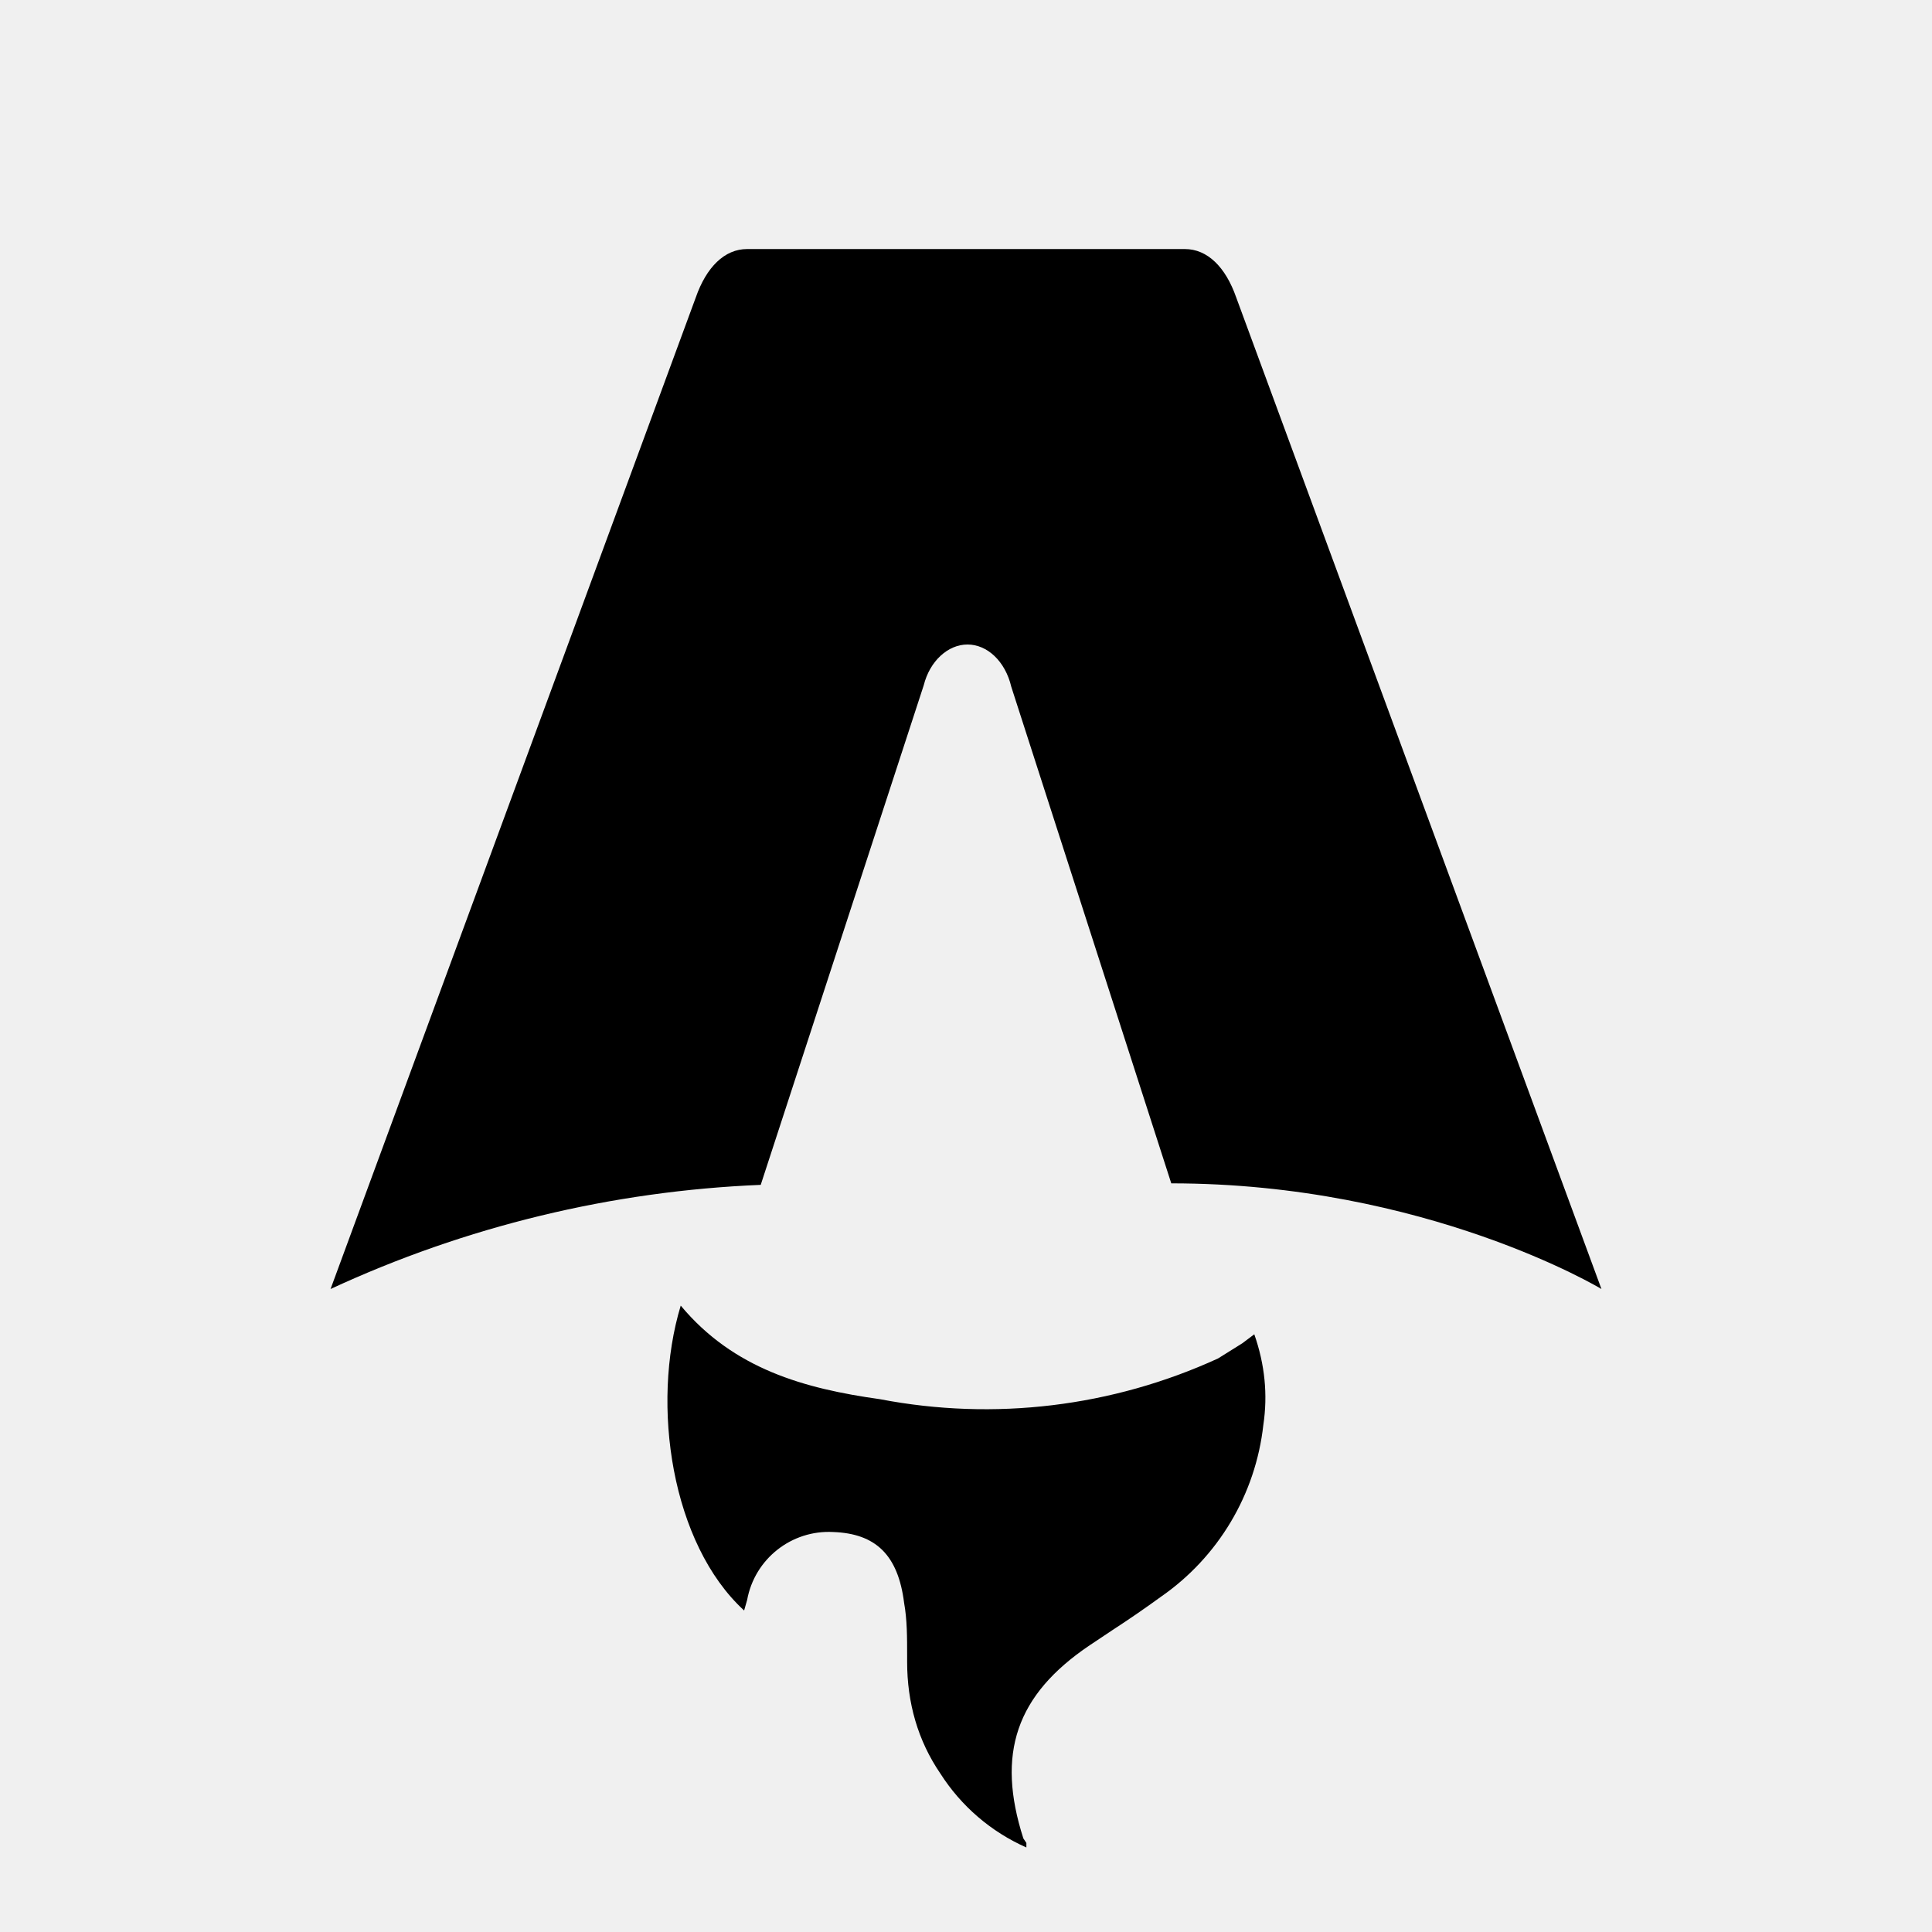
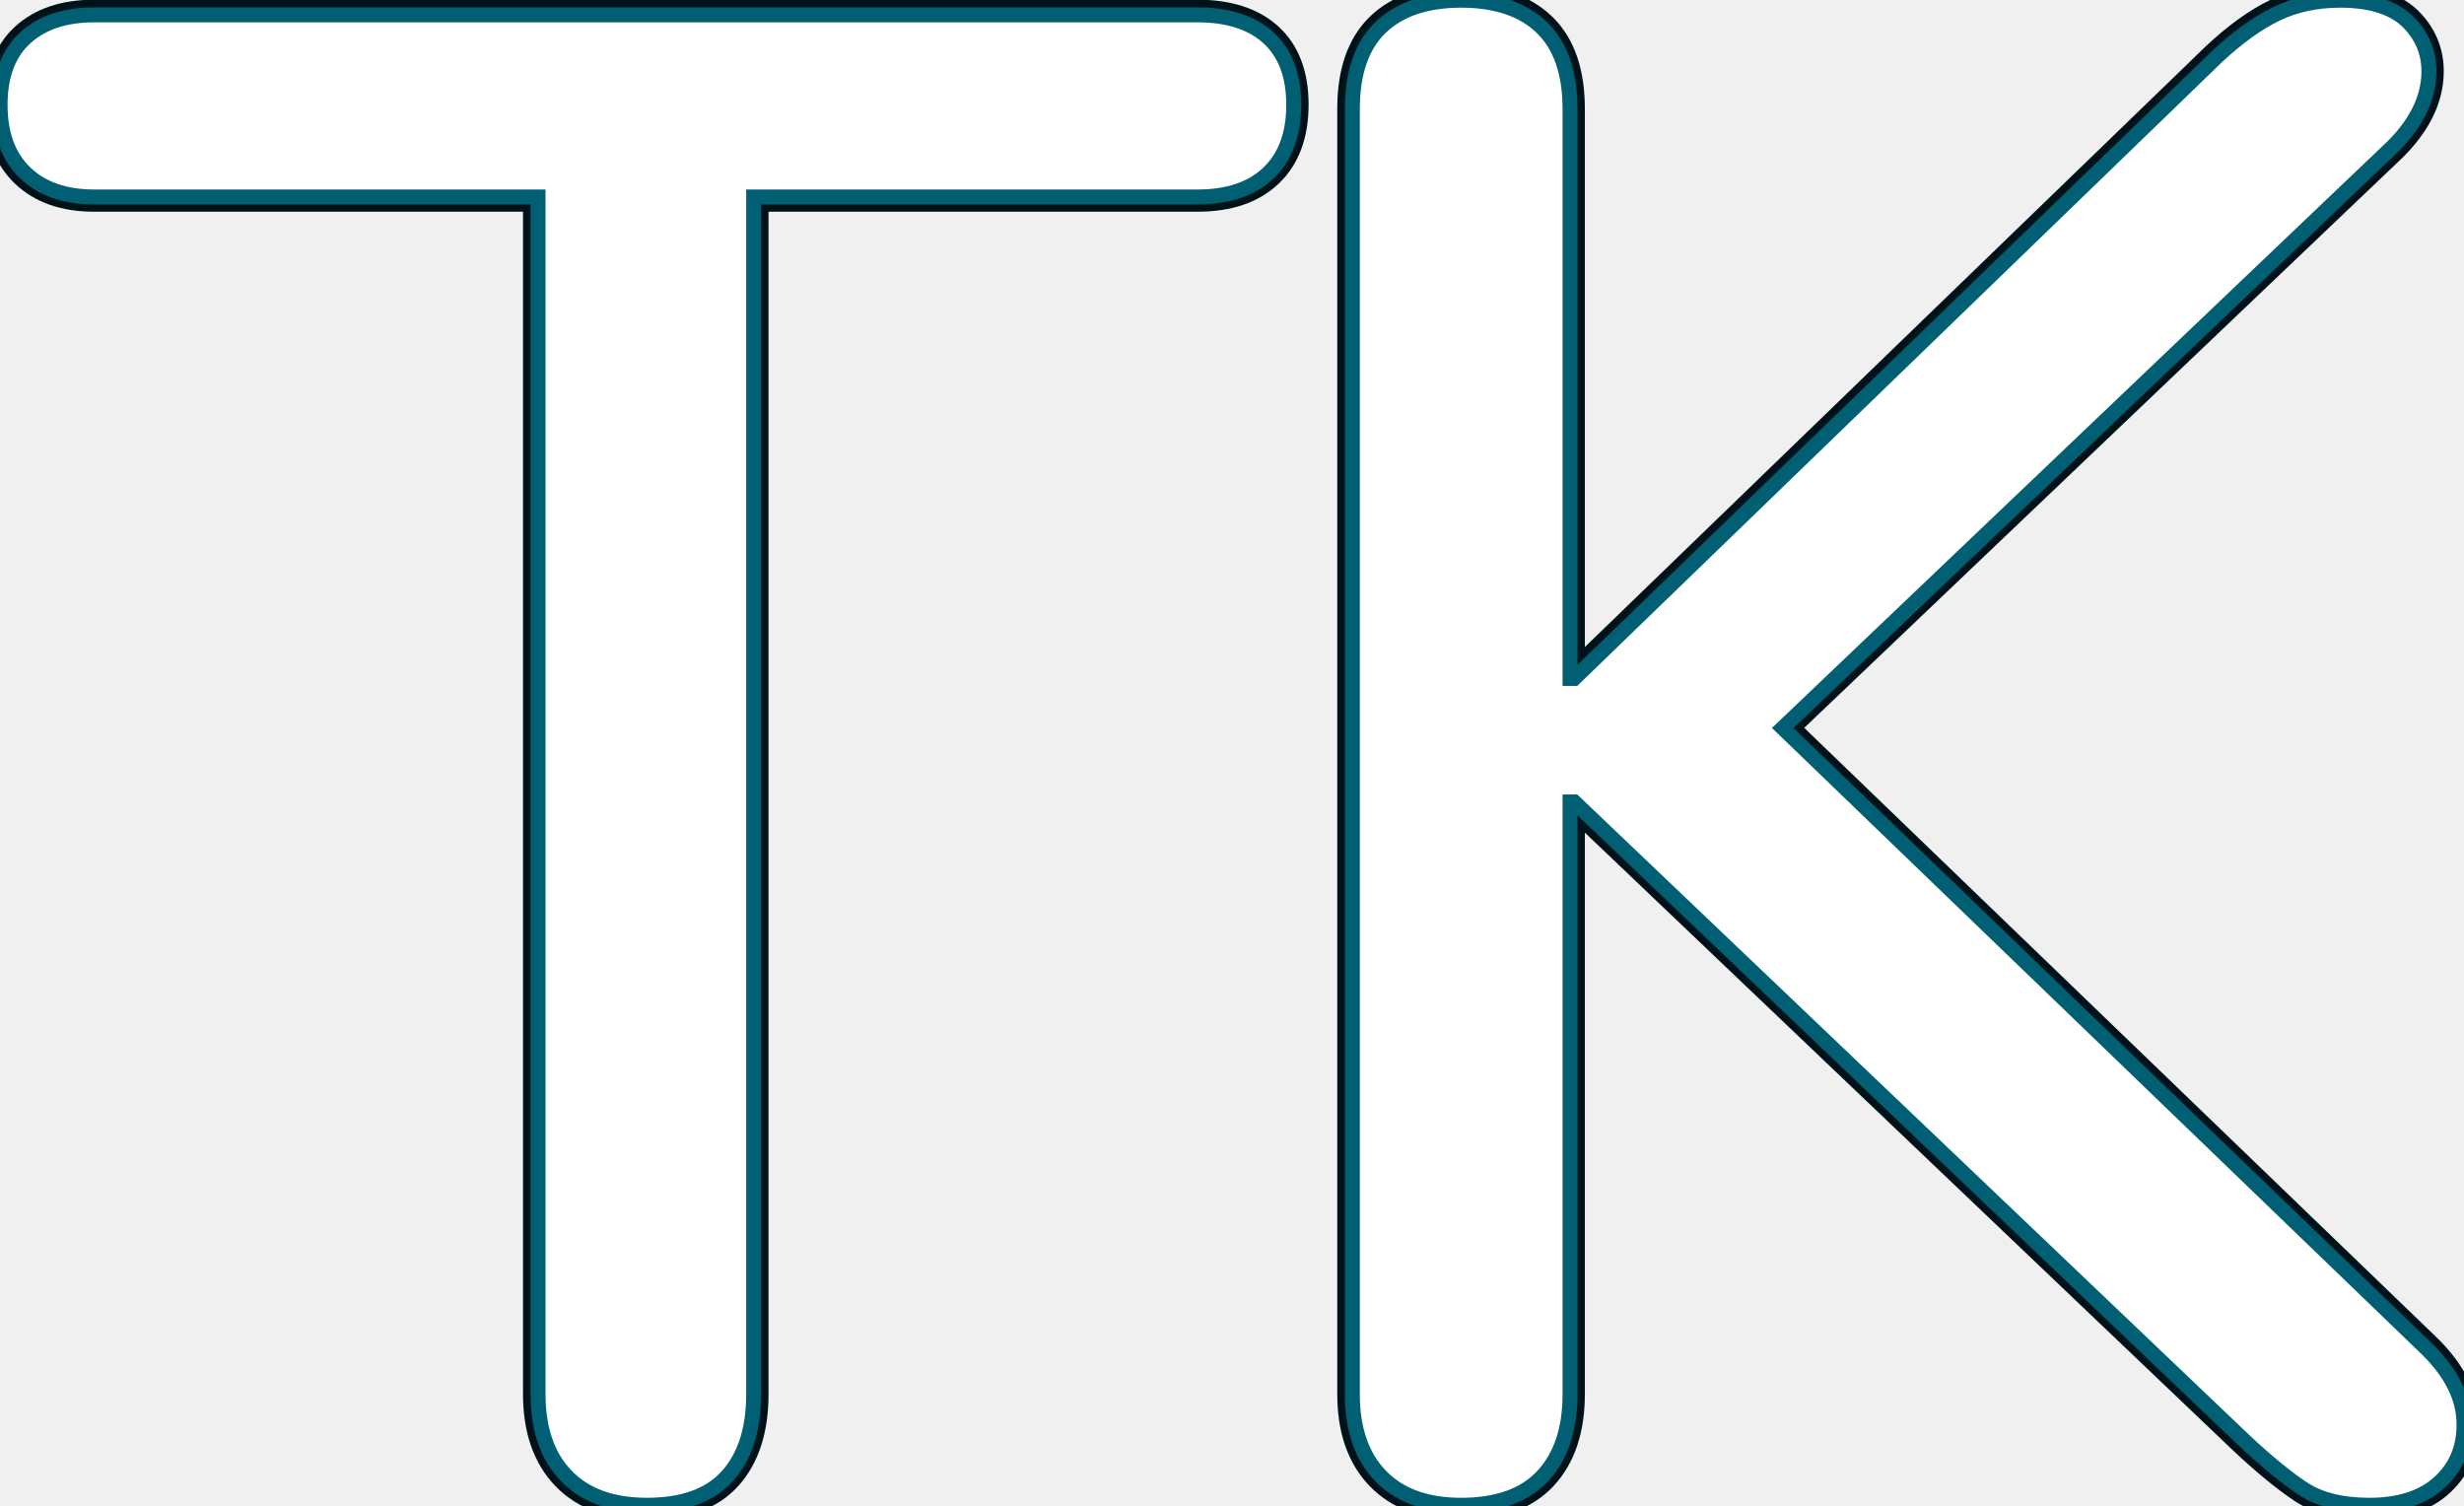
- <svg xmlns="http://www.w3.org/2000/svg" fill="none" viewBox="0 0 128 128">
-   <path d="M50.4 78.5a75.1 75.1 0 0 0-28.5 6.9l24.2-65.7c.7-2 1.9-3.2 3.4-3.2h29c1.5 0 2.7 1.2 3.4 3.2l24.2 65.7s-11.6-7-28.5-7L67 45.5c-.4-1.7-1.6-2.8-2.9-2.8-1.3 0-2.5 1.1-2.9 2.7L50.4 78.5Zm-1.1 28.2Zm-4.2-20.2c-2 6.6-.6 15.8 4.2 20.2a17.5 17.5 0 0 1 .2-.7 5.5 5.5 0 0 1 5.7-4.5c2.8.1 4.3 1.5 4.7 4.7.2 1.1.2 2.3.2 3.5v.4c0 2.7.7 5.2 2.2 7.4a13 13 0 0 0 5.7 4.9v-.3l-.2-.3c-1.8-5.6-.5-9.5 4.4-12.8l1.5-1a73 73 0 0 0 3.2-2.2 16 16 0 0 0 6.8-11.4c.3-2 .1-4-.6-6l-.8.6-1.6 1a37 37 0 0 1-22.4 2.7c-5-.7-9.7-2-13.2-6.2Z" />
-   <style>
-         path { fill: #000; }
-         @media (prefers-color-scheme: dark) {
-             path { fill: #FFF; }
-         }
+ <svg xmlns="http://www.w3.org/2000/svg" id="Layer_1" data-name="Layer 1" viewBox="0 0 823.98 503.37">
+   <defs>
+     <style>
+       .cls-1 {
+         fill: #fff;
+       }
+ 
+       .cls-2 {
+         stroke: #005f73;
+         stroke-width: 5px;
+       }
+ 
+       .cls-2, .cls-3 {
+         fill: none;
+       }
+ 
+       .cls-3 {
+         stroke: #001219;
+         stroke-width: 10px;
+       }
    </style>
+   </defs>
+   <g>
+     <g>
+       <path class="cls-1" d="M216.3,503.3c-11.67,0-20.65-3.27-26.95-9.8-6.3-6.53-9.45-15.63-9.45-27.3V65.8H31.5c-9.8,0-17.5-2.68-23.1-8.05C2.8,52.39,0,44.8,0,35S2.8,17.74,8.4,12.6c5.6-5.13,13.3-7.7,23.1-7.7h368.9c10.26,0,18.2,2.57,23.8,7.7,5.6,5.14,8.4,12.6,8.4,22.4s-2.8,17.39-8.4,22.75c-5.6,5.37-13.54,8.05-23.8,8.05h-148.4v400.4c0,11.67-2.92,20.77-8.75,27.3-5.84,6.53-14.82,9.8-26.95,9.8Z" />
+       <path class="cls-1" d="M488.59,503.3c-11.67,0-20.65-3.27-26.95-9.8-6.3-6.53-9.45-15.63-9.45-27.3V36.4c0-12.13,3.15-21.23,9.45-27.3,6.3-6.06,15.28-9.1,26.95-9.1s20.65,3.04,26.95,9.1c6.3,6.07,9.45,15.17,9.45,27.3v190.4h1.4L741.29,18.9c7-6.53,13.65-11.31,19.95-14.35,6.3-3.03,13.41-4.55,21.35-4.55,10.73,0,18.55,2.69,23.45,8.05,4.9,5.37,6.88,11.79,5.95,19.25-.94,7.47-4.9,14.7-11.9,21.7l-203.97,194.38,214.47,206.72c8.4,7.94,12.83,16.1,13.3,24.5.46,8.4-2.1,15.29-7.7,20.65-5.6,5.36-13.54,8.05-23.8,8.05-9.34,0-16.8-1.87-22.4-5.6-5.6-3.73-12.14-9.1-19.6-16.1l-224-213.5h-1.4v198.1c0,11.67-3.04,20.77-9.1,27.3-6.07,6.53-15.17,9.8-27.3,9.8Z" />
+     </g>
+     <g>
+       <path class="cls-3" d="M216.3,503.3c-11.67,0-20.65-3.27-26.95-9.8-6.3-6.53-9.45-15.63-9.45-27.3V65.8H31.5c-9.8,0-17.5-2.68-23.1-8.05C2.8,52.39,0,44.8,0,35S2.8,17.74,8.4,12.6c5.6-5.13,13.3-7.7,23.1-7.7h368.9c10.26,0,18.2,2.57,23.8,7.7,5.6,5.14,8.4,12.6,8.4,22.4s-2.8,17.39-8.4,22.75c-5.6,5.37-13.54,8.05-23.8,8.05h-148.4v400.4c0,11.67-2.92,20.77-8.75,27.3-5.84,6.53-14.82,9.8-26.95,9.8Z" />
+       <path class="cls-3" d="M488.59,503.3c-11.67,0-20.65-3.27-26.95-9.8-6.3-6.53-9.45-15.63-9.45-27.3V36.4c0-12.13,3.15-21.23,9.45-27.3,6.3-6.06,15.28-9.1,26.95-9.1s20.65,3.04,26.95,9.1c6.3,6.07,9.45,15.17,9.45,27.3v190.4h1.4L741.29,18.9c7-6.53,13.65-11.31,19.95-14.35,6.3-3.03,13.41-4.55,21.35-4.55,10.73,0,18.55,2.69,23.45,8.05,4.9,5.37,6.88,11.79,5.95,19.25-.94,7.47-4.9,14.7-11.9,21.7l-203.97,194.38,214.47,206.72c8.4,7.94,12.83,16.1,13.3,24.5.46,8.4-2.1,15.29-7.7,20.65-5.6,5.36-13.54,8.05-23.8,8.05-9.34,0-16.8-1.87-22.4-5.6-5.6-3.73-12.14-9.1-19.6-16.1l-224-213.5h-1.4v198.1c0,11.67-3.04,20.77-9.1,27.3-6.07,6.53-15.17,9.8-27.3,9.8Z" />
+     </g>
+   </g>
+   <g>
+     <g>
+       <path class="cls-1" d="M216.33,503.37c-11.67,0-20.65-3.27-26.95-9.8-6.3-6.53-9.45-15.63-9.45-27.3V65.87H31.53c-9.8,0-17.5-2.68-23.1-8.05C2.83,52.46.03,44.87.03,35.07S2.83,17.81,8.43,12.67c5.6-5.13,13.3-7.7,23.1-7.7h368.9c10.26,0,18.2,2.57,23.8,7.7,5.6,5.14,8.4,12.6,8.4,22.4s-2.8,17.39-8.4,22.75c-5.6,5.37-13.54,8.05-23.8,8.05h-148.4v400.4c0,11.67-2.92,20.77-8.75,27.3-5.84,6.53-14.82,9.8-26.95,9.8Z" />
+       <path class="cls-1" d="M488.63,503.37c-11.67,0-20.65-3.27-26.95-9.8-6.3-6.53-9.45-15.63-9.45-27.3V36.47c0-12.13,3.15-21.23,9.45-27.3,6.3-6.06,15.28-9.1,26.95-9.1s20.65,3.04,26.95,9.1c6.3,6.07,9.45,15.17,9.45,27.3v190.4h1.4L741.33,18.97c7-6.53,13.65-11.31,19.95-14.35,6.3-3.03,13.41-4.55,21.35-4.55,10.73,0,18.55,2.69,23.45,8.05,4.9,5.37,6.88,11.79,5.95,19.25-.94,7.47-4.9,14.7-11.9,21.7l-203.97,194.38,214.47,206.72c8.4,7.94,12.83,16.1,13.3,24.5.46,8.4-2.1,15.29-7.7,20.65-5.6,5.36-13.54,8.05-23.8,8.05-9.34,0-16.8-1.87-22.4-5.6-5.6-3.73-12.14-9.1-19.6-16.1l-224-213.5h-1.4v198.1c0,11.67-3.04,20.77-9.1,27.3-6.07,6.53-15.17,9.8-27.3,9.8Z" />
+     </g>
+     <g>
+       <path class="cls-1" d="M216.33,503.37c-11.67,0-20.65-3.27-26.95-9.8-6.3-6.53-9.45-15.63-9.45-27.3V65.87H31.53c-9.8,0-17.5-2.68-23.1-8.05C2.83,52.46.03,44.87.03,35.07S2.83,17.81,8.43,12.67c5.6-5.13,13.3-7.7,23.1-7.7h368.9c10.26,0,18.2,2.57,23.8,7.7,5.6,5.14,8.4,12.6,8.4,22.4s-2.8,17.39-8.4,22.75c-5.6,5.37-13.54,8.05-23.8,8.05h-148.4v400.4c0,11.67-2.92,20.77-8.75,27.3-5.84,6.53-14.82,9.8-26.95,9.8Z" />
+       <path class="cls-1" d="M488.63,503.37c-11.67,0-20.65-3.27-26.95-9.8-6.3-6.53-9.45-15.63-9.45-27.3V36.47c0-12.13,3.15-21.23,9.45-27.3,6.3-6.06,15.28-9.1,26.95-9.1s20.65,3.04,26.95,9.1c6.3,6.07,9.45,15.17,9.45,27.3v190.4h1.4L741.33,18.97c7-6.53,13.65-11.31,19.95-14.35,6.3-3.03,13.41-4.55,21.35-4.55,10.73,0,18.55,2.69,23.45,8.05,4.9,5.37,6.88,11.79,5.95,19.25-.94,7.47-4.9,14.7-11.9,21.7l-203.97,194.38,214.47,206.72c8.4,7.94,12.83,16.1,13.3,24.5.46,8.4-2.1,15.29-7.7,20.65-5.6,5.36-13.54,8.05-23.8,8.05-9.34,0-16.8-1.87-22.4-5.6-5.6-3.73-12.14-9.1-19.6-16.1l-224-213.5h-1.4v198.1c0,11.67-3.04,20.77-9.1,27.3-6.07,6.53-15.17,9.8-27.3,9.8Z" />
+     </g>
+     <g>
+       <path class="cls-2" d="M216.33,503.37c-11.67,0-20.65-3.27-26.95-9.8-6.3-6.53-9.45-15.63-9.45-27.3V65.87H31.53c-9.8,0-17.5-2.68-23.1-8.05C2.83,52.46.03,44.87.03,35.07S2.83,17.81,8.43,12.67c5.6-5.13,13.3-7.7,23.1-7.7h368.9c10.26,0,18.2,2.57,23.8,7.7,5.6,5.14,8.4,12.6,8.4,22.4s-2.8,17.39-8.4,22.75c-5.6,5.37-13.54,8.05-23.8,8.05h-148.4v400.4c0,11.67-2.92,20.77-8.75,27.3-5.84,6.53-14.82,9.8-26.95,9.8Z" />
+       <path class="cls-2" d="M488.63,503.37c-11.67,0-20.65-3.27-26.95-9.8-6.3-6.53-9.45-15.63-9.45-27.3V36.47c0-12.13,3.15-21.23,9.45-27.3,6.3-6.06,15.28-9.1,26.95-9.1s20.65,3.04,26.95,9.1c6.3,6.07,9.45,15.17,9.45,27.3v190.4h1.4L741.33,18.97c7-6.53,13.65-11.31,19.95-14.35,6.3-3.03,13.41-4.55,21.35-4.55,10.73,0,18.55,2.69,23.45,8.05,4.9,5.37,6.88,11.79,5.95,19.25-.94,7.47-4.9,14.7-11.9,21.7l-203.97,194.38,214.47,206.72c8.4,7.94,12.83,16.1,13.3,24.5.46,8.4-2.1,15.29-7.7,20.65-5.6,5.36-13.54,8.05-23.8,8.05-9.34,0-16.8-1.87-22.4-5.6-5.6-3.73-12.14-9.1-19.6-16.1l-224-213.5h-1.4v198.1c0,11.67-3.04,20.77-9.1,27.3-6.07,6.53-15.17,9.8-27.3,9.8Z" />
+     </g>
+   </g>
</svg>
